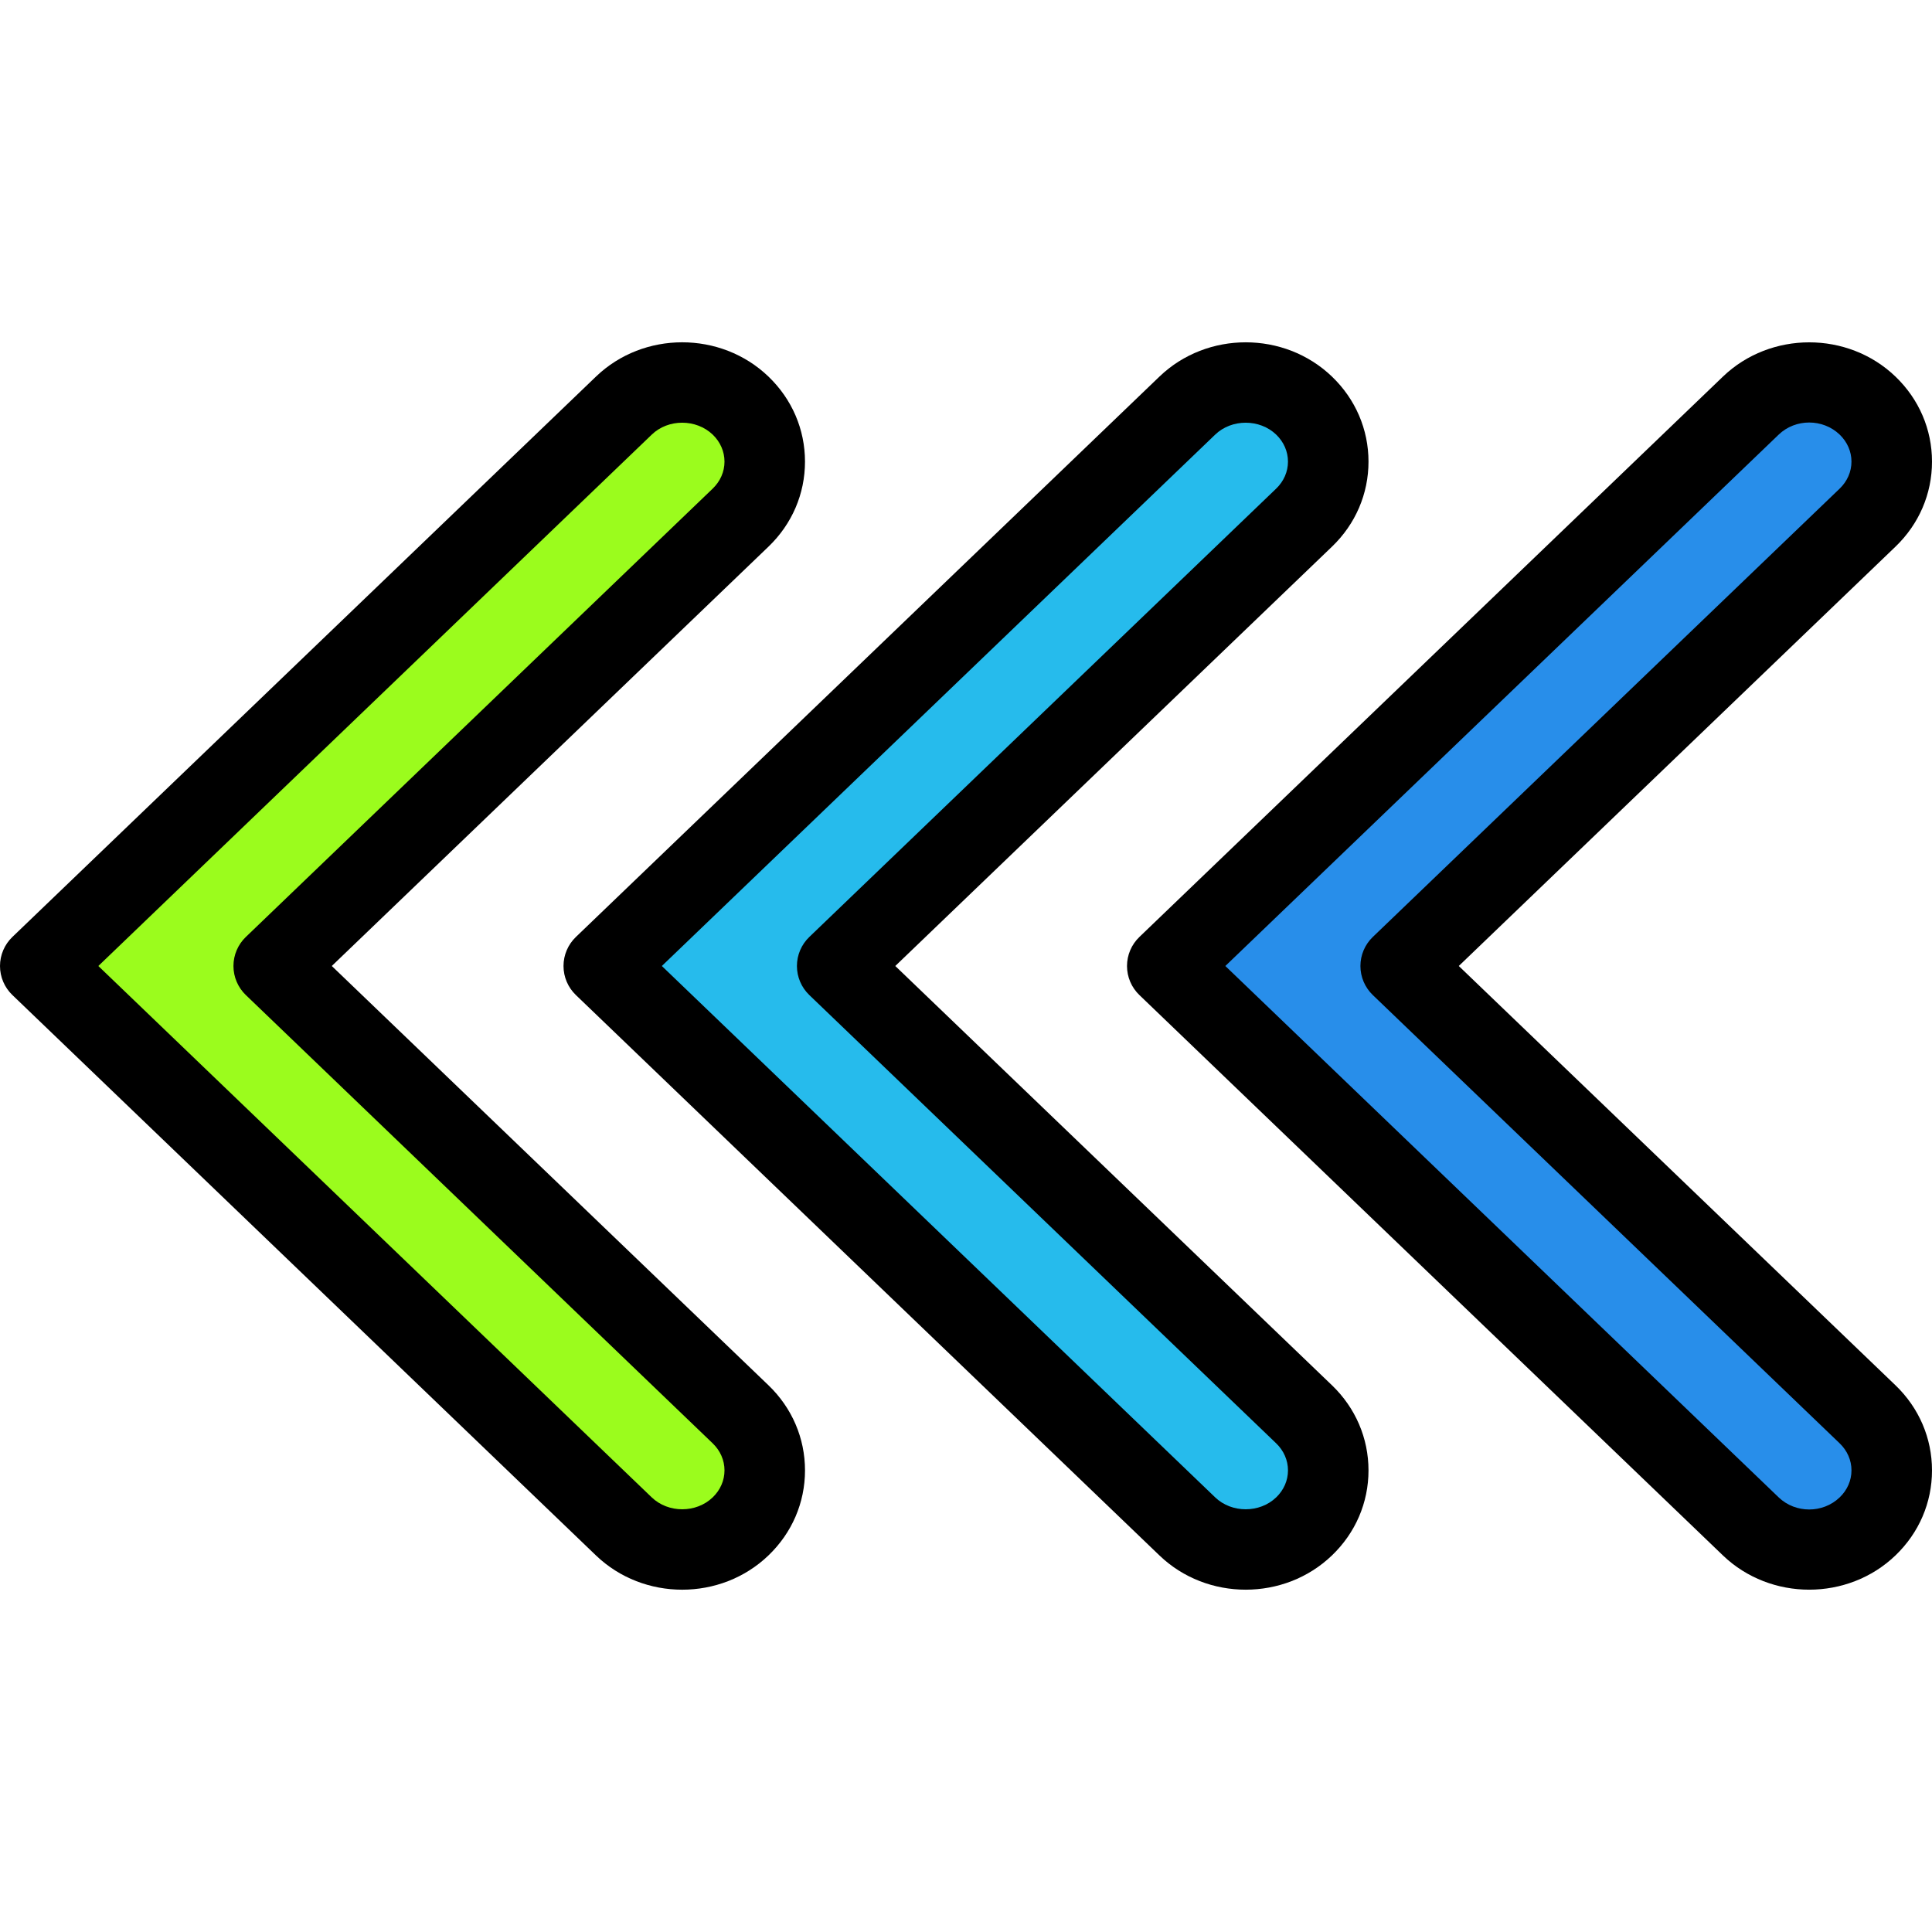
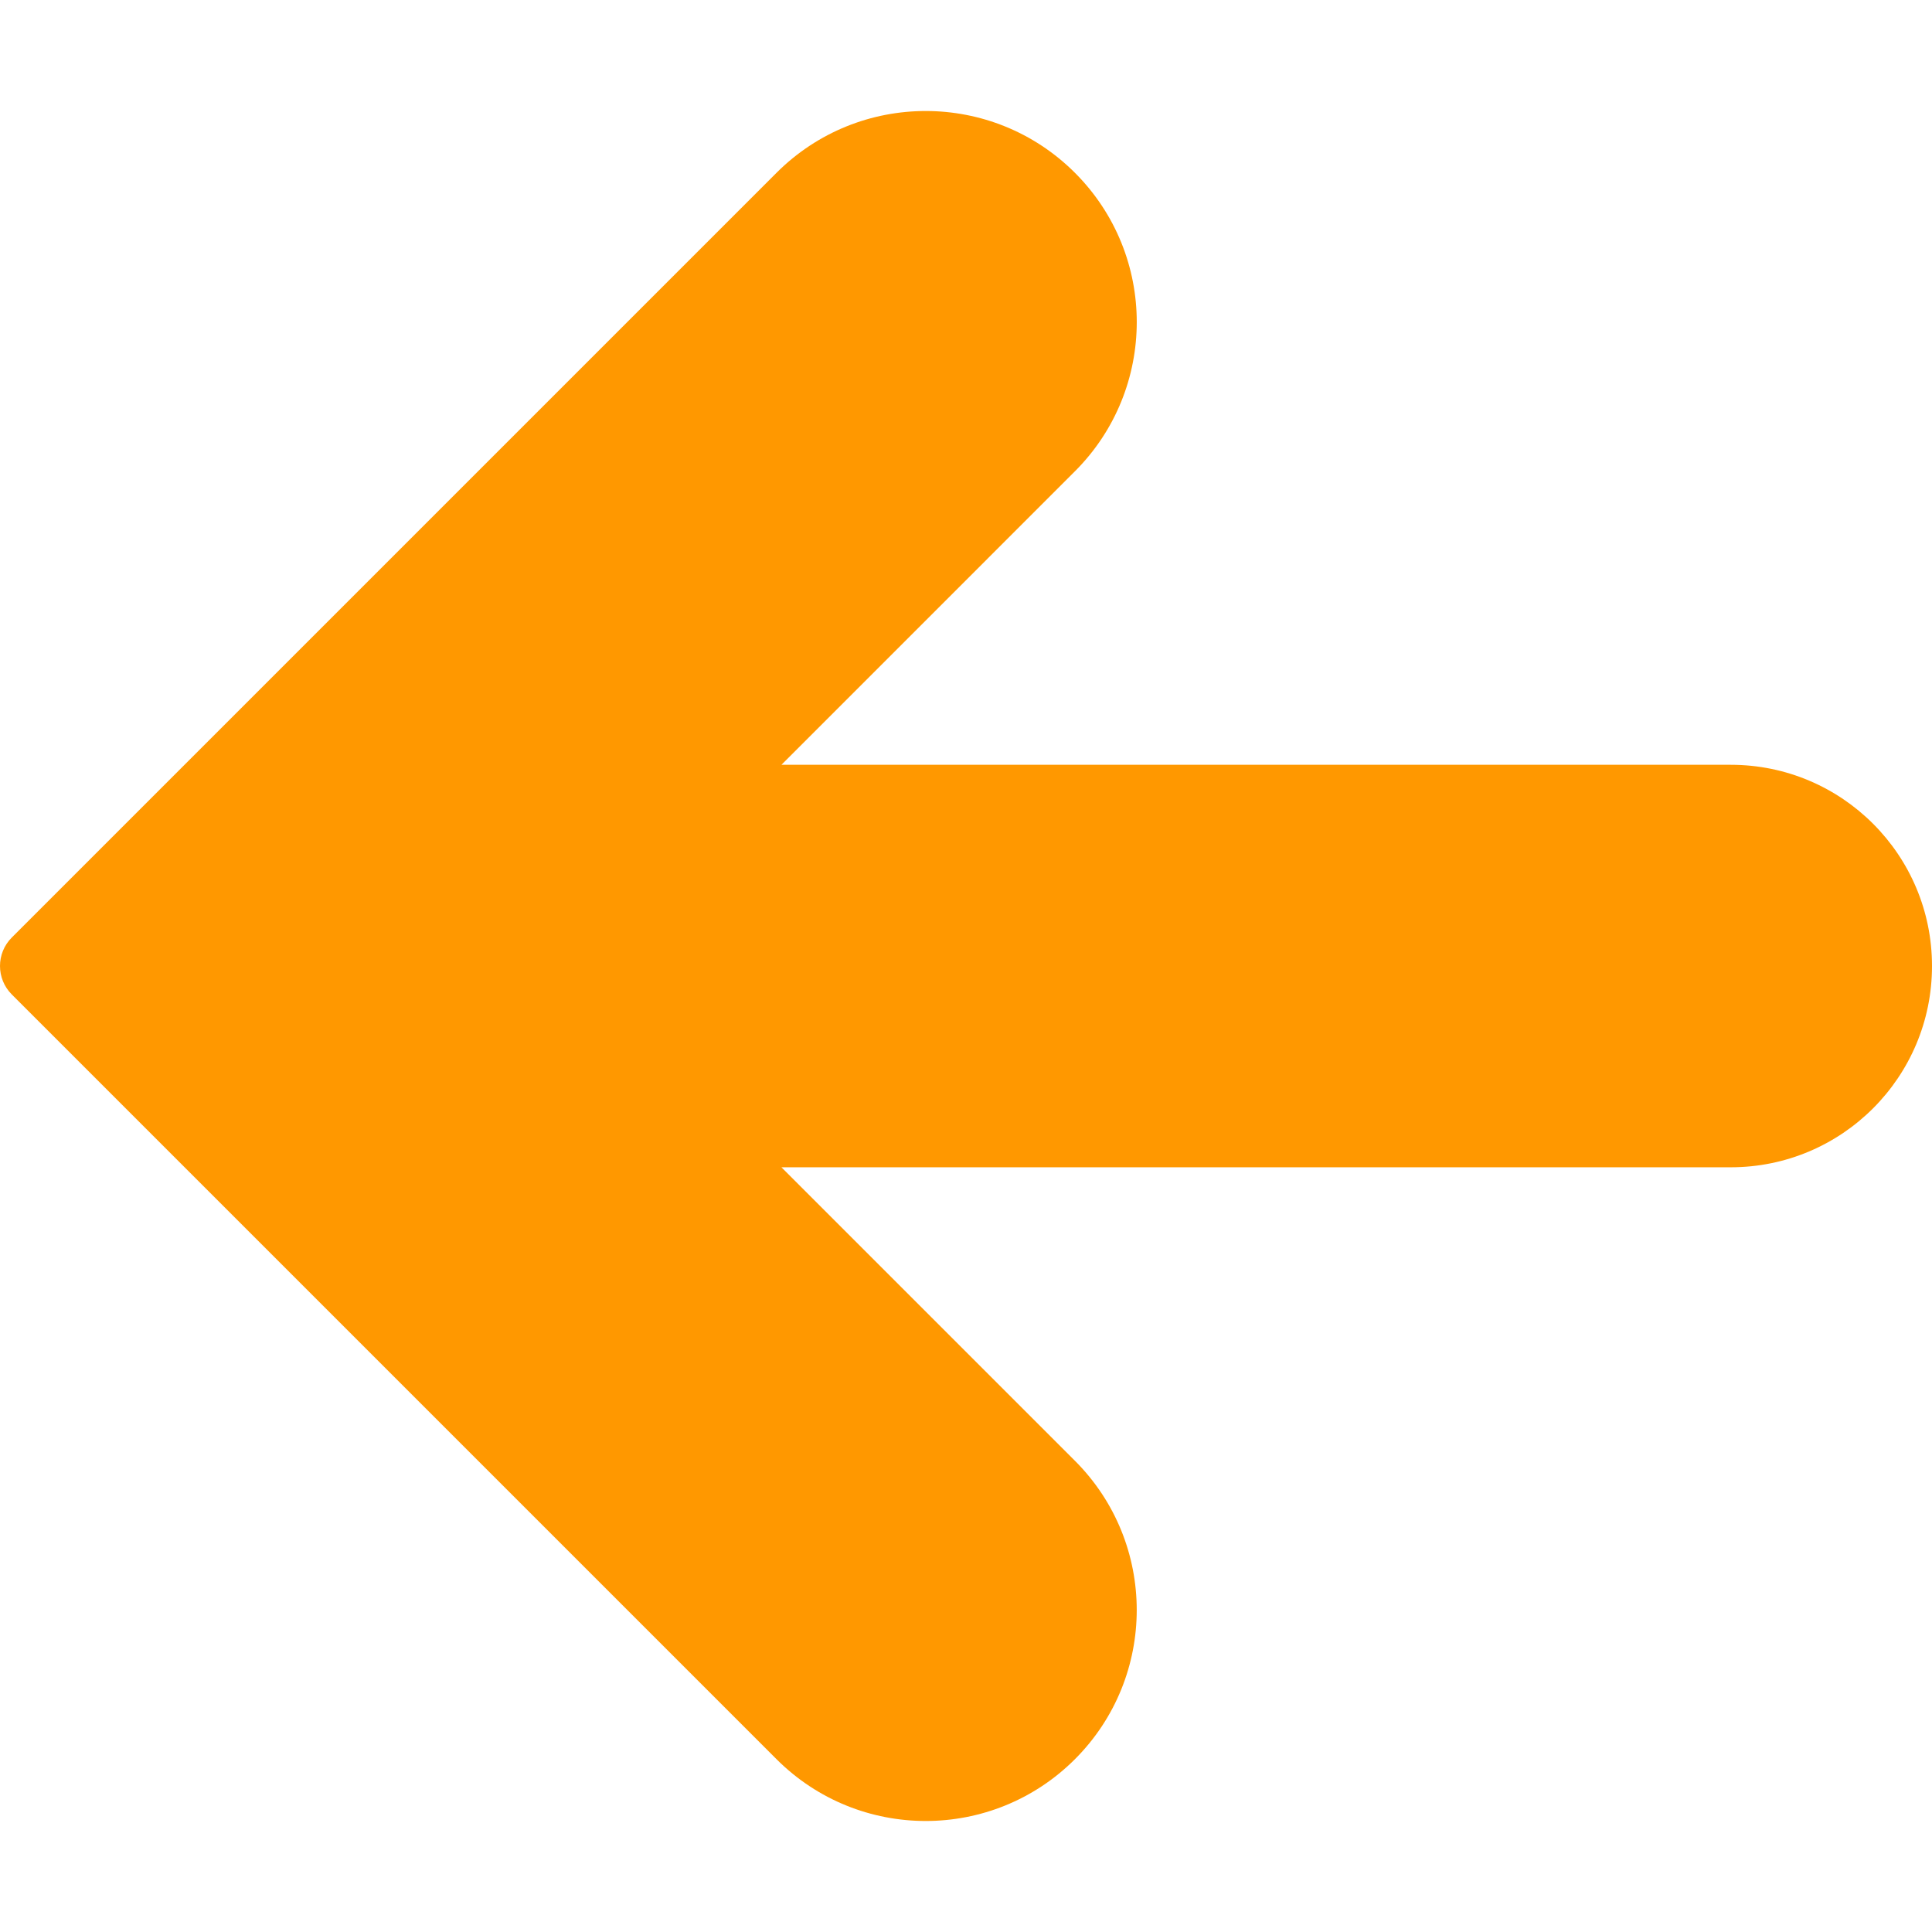
- <svg xmlns="http://www.w3.org/2000/svg" version="1.1" id="Capa_1" x="0px" y="0px" viewBox="0 0 327.682 327.682" style="enable-background:new 0 0 327.682 327.682;" xml:space="preserve">
-   <path style="fill:#9BFC1D;" d="M125.607,239.876c5.466,5.257,5.466,13.766,0,19.014c-5.466,5.25-14.331,5.25-19.796,0L6.827,163.841  l98.983-95.049c5.466-5.25,14.329-5.25,19.796,0c5.466,5.25,5.466,13.757,0,19.007L46.42,163.841L125.607,239.876z" />
-   <path d="M115.707,269.625c-5.299,0-10.593-1.937-14.626-5.811L2.099,168.764C0.759,167.478,0,165.699,0,163.841  c0-1.859,0.759-3.637,2.099-4.924l98.987-95.049c8.054-7.747,21.18-7.748,29.247-0.002c4,3.84,6.2,8.965,6.2,14.43  s-2.2,10.588-6.2,14.426l-74.059,71.118l74.061,71.11c0,0.002,0.007,0.003,0.007,0.005c3.994,3.842,6.193,8.97,6.193,14.437  c0,5.463-2.2,10.585-6.2,14.421C126.3,267.688,121.006,269.625,115.707,269.625z M16.679,163.841l93.86,90.127  c2.807,2.695,7.547,2.686,10.341-0.002c1.287-1.239,2-2.865,2-4.579c0-1.717-0.713-3.347-2.007-4.591l-79.179-76.03  c-1.34-1.289-2.099-3.067-2.099-4.925c0-1.859,0.759-3.637,2.099-4.924l79.186-76.044c1.287-1.241,2-2.865,2-4.579  c0-1.715-0.713-3.342-2-4.582c-2.807-2.685-7.54-2.697-10.334-0.002L16.679,163.841z" />
-   <path style="fill:#26BBEC;" d="M221.179,239.876c5.466,5.257,5.466,13.766,0,19.014c-5.466,5.25-14.329,5.25-19.796,0L102.4,163.841  l98.983-95.049c5.466-5.25,14.329-5.25,19.796,0c5.466,5.25,5.466,13.757,0,19.007l-79.186,76.042L221.179,239.876z" />
-   <path d="M211.28,269.623c-5.299,0-10.593-1.935-14.626-5.806l-98.98-95.051c-1.34-1.287-2.099-3.065-2.099-4.924  c0-1.859,0.759-3.637,2.099-4.924l98.98-95.049c8.067-7.747,21.187-7.745,29.254-0.002c4,3.84,6.2,8.965,6.2,14.43  s-2.2,10.588-6.2,14.426l-74.061,71.117l74.061,71.11c0,0.002,0.007,0.003,0.007,0.005c3.994,3.842,6.193,8.97,6.193,14.437  c0,5.463-2.2,10.585-6.2,14.421C221.873,267.688,216.579,269.623,211.28,269.623z M112.253,163.841l93.853,90.127  c2.801,2.69,7.547,2.691,10.346-0.002c1.287-1.239,2-2.865,2-4.579c0-1.717-0.713-3.347-2.007-4.591l-79.181-76.03  c-1.34-1.289-2.099-3.067-2.099-4.925s0.759-3.637,2.099-4.924l79.186-76.044c1.287-1.241,2-2.865,2-4.579  c0-1.715-0.713-3.342-2-4.582c-2.801-2.69-7.547-2.691-10.346,0.002L112.253,163.841z" />
-   <path style="fill:#288EEA;" d="M316.752,239.876c5.466,5.257,5.466,13.766,0,19.014c-5.466,5.25-14.329,5.25-19.796,0  l-98.983-95.049l98.983-95.049c5.466-5.25,14.331-5.25,19.796,0c5.466,5.25,5.466,13.757,0,19.007l-79.186,76.042L316.752,239.876z" />
-   <path d="M306.854,269.622c-5.294,0-10.593-1.935-14.626-5.803l-98.98-95.053c-1.34-1.287-2.099-3.065-2.099-4.924  c0-1.859,0.759-3.637,2.099-4.924l98.98-95.049c8.061-7.735,21.193-7.743,29.254-0.002c4,3.84,6.2,8.965,6.2,14.43  s-2.2,10.588-6.2,14.426l-74.061,71.117l74.061,71.11c0,0.002,0.007,0.003,0.007,0.005c3.994,3.842,6.193,8.97,6.193,14.437  c0,5.463-2.2,10.585-6.2,14.421C317.454,267.684,312.153,269.622,306.854,269.622z M207.826,163.841l93.853,90.127  c2.854,2.734,7.494,2.736,10.346-0.002c1.287-1.239,2-2.865,2-4.579c0-1.717-0.713-3.347-2.007-4.591l-79.181-76.03  c-1.34-1.289-2.099-3.067-2.099-4.925s0.759-3.637,2.099-4.924l79.186-76.044c1.287-1.241,2-2.865,2-4.579  c0-1.715-0.713-3.342-2-4.582c-2.854-2.734-7.494-2.734-10.346,0.003L207.826,163.841z" />
+ <svg xmlns="http://www.w3.org/2000/svg" version="1.1" id="Capa_1" x="0px" y="0px" viewBox="0 0 512.008 512.008" style="enable-background:new 0 0 512.008 512.008;" xml:space="preserve">
+   <path style="fill:#FF9800;" d="M458.675,202.68H207.091l77.781-77.781c21.844-21.838,21.849-57.249,0.011-79.093  c-21.838-21.844-57.249-21.849-79.093-0.011L3.123,248.461c-4.164,4.165-4.164,10.917,0,15.083L205.79,466.211  c21.838,21.838,57.245,21.838,79.083,0c21.838-21.838,21.838-57.245,0-79.083l0,0l-77.781-77.781h251.584  c29.455,0,53.333-23.878,53.333-53.333S488.13,202.68,458.675,202.68z" />
  <g>
</g>
  <g>
</g>
  <g>
</g>
  <g>
</g>
  <g>
</g>
  <g>
</g>
  <g>
</g>
  <g>
</g>
  <g>
</g>
  <g>
</g>
  <g>
</g>
  <g>
</g>
  <g>
</g>
  <g>
</g>
  <g>
</g>
</svg>
